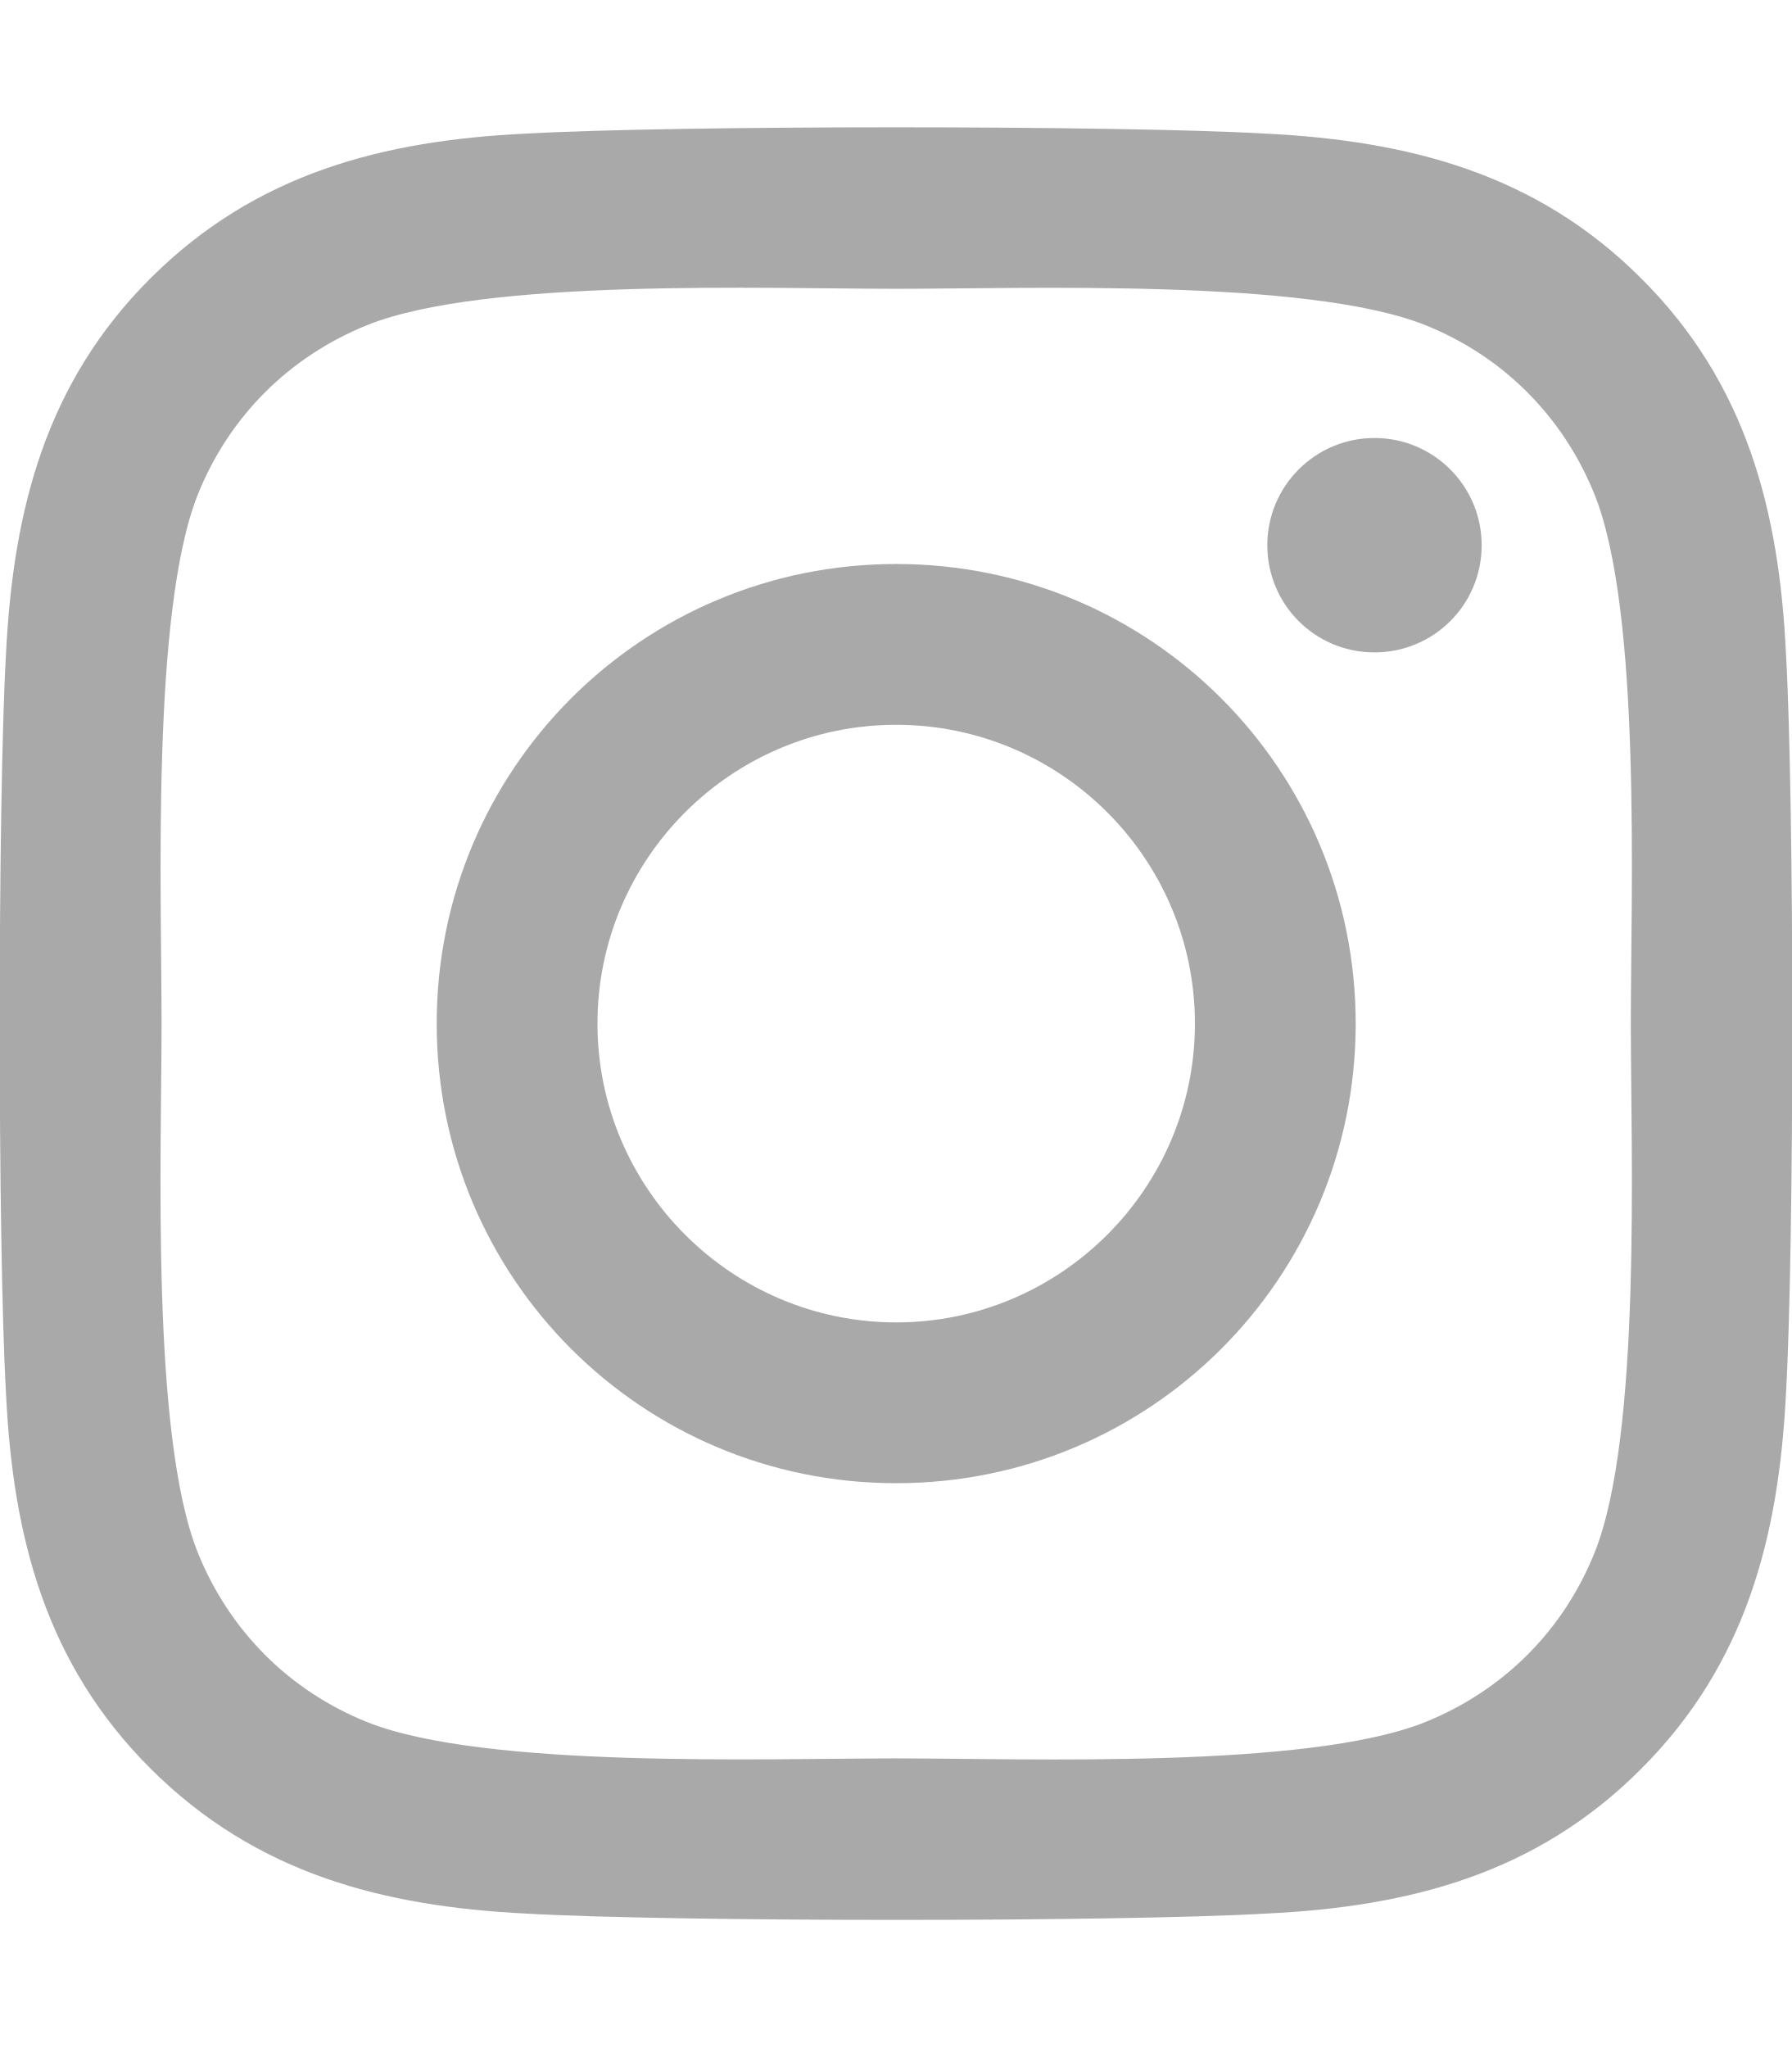
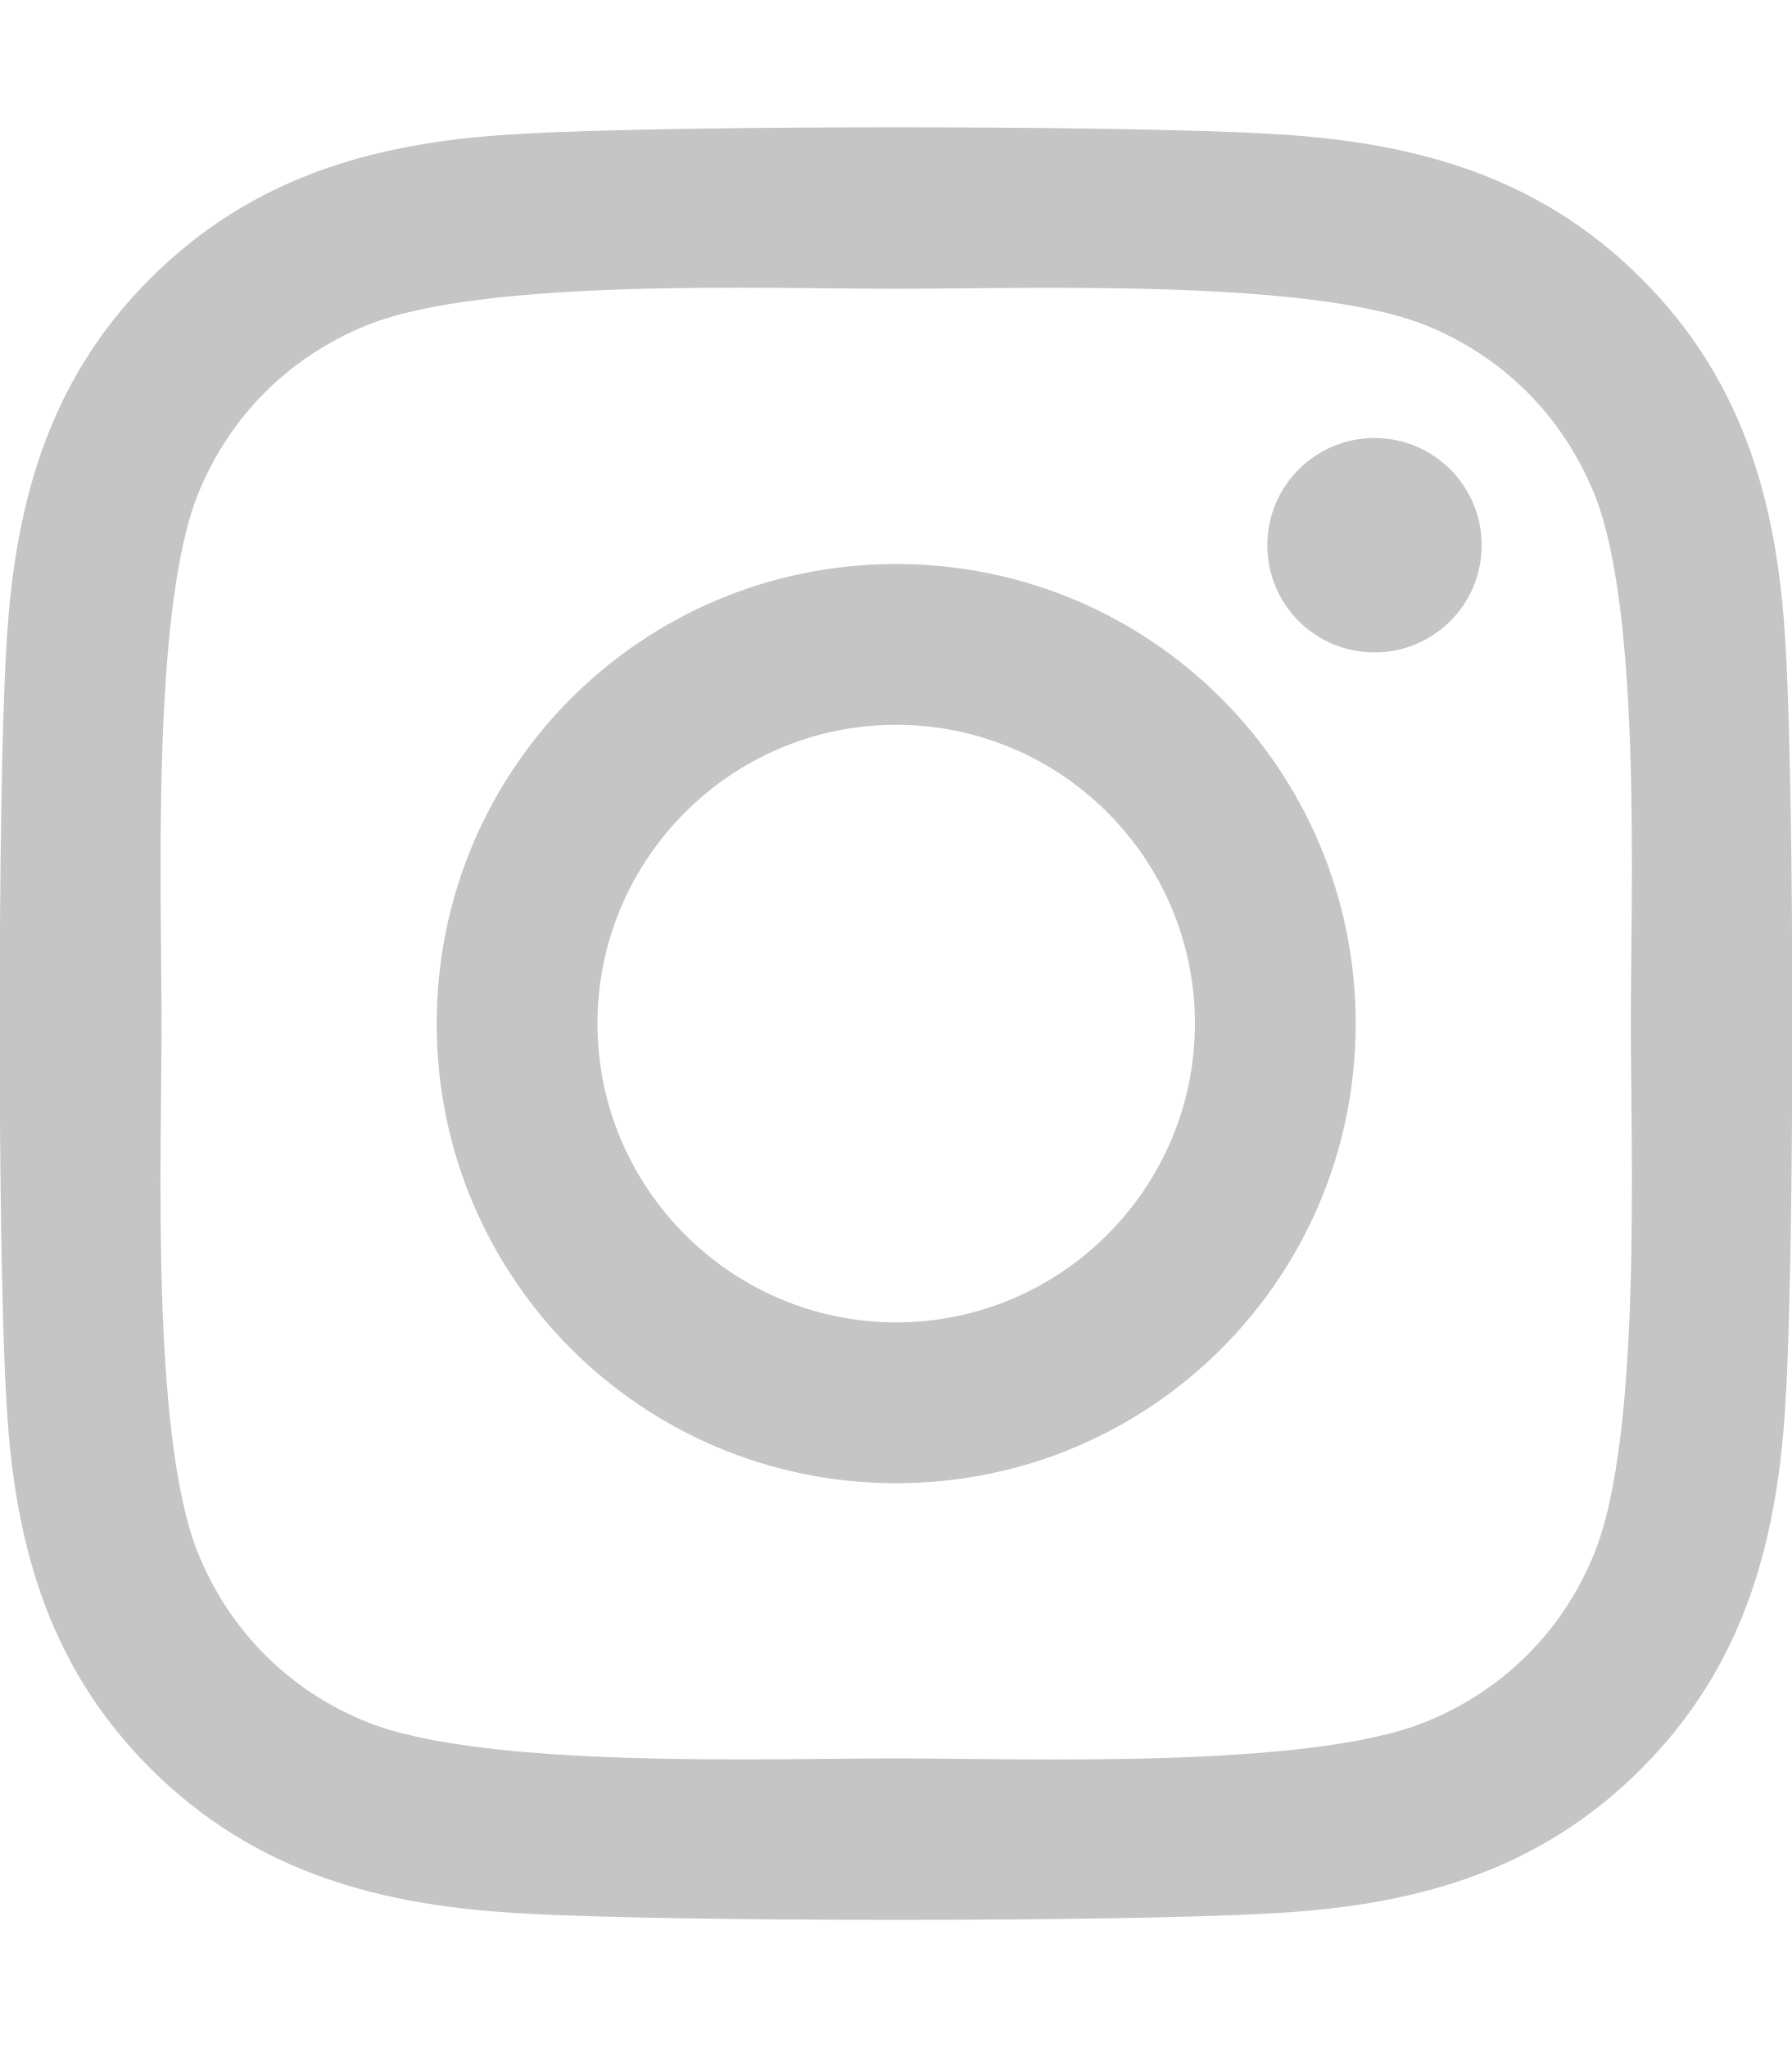
<svg xmlns="http://www.w3.org/2000/svg" aria-hidden="true" focusable="false" data-prefix="fab" data-icon="instagram" class="svg-inline--fa fa-instagram fa-w-14" role="img" viewBox="0 0 448 512">
-   <path fill="#a9a9a9" d="M224.1 141c-63.6 0-114.9 51.3-114.9 114.9s51.3 114.9 114.9 114.9S339 319.5 339 255.9 287.7 141 224.1 141zm0 189.6c-41.1 0-74.7-33.5-74.7-74.7s33.5-74.7 74.7-74.7 74.7 33.5 74.7 74.7-33.6 74.7-74.7 74.7zm146.4-194.3c0 14.9-12 26.8-26.8 26.8-14.9 0-26.8-12-26.8-26.8s12-26.8 26.8-26.8 26.8 12 26.8 26.8zm76.1 27.2c-1.7-35.9-9.9-67.7-36.2-93.9-26.2-26.2-58-34.4-93.9-36.2-37-2.1-147.9-2.1-184.9 0-35.8 1.7-67.6 9.9-93.9 36.1s-34.4 58-36.2 93.9c-2.1 37-2.1 147.9 0 184.9 1.7 35.9 9.9 67.7 36.2 93.9s58 34.4 93.9 36.2c37 2.1 147.9 2.1 184.9 0 35.9-1.7 67.7-9.9 93.9-36.2 26.2-26.2 34.4-58 36.2-93.9 2.1-37 2.1-147.8 0-184.8zM398.8 388c-7.8 19.6-22.9 34.7-42.6 42.6-29.5 11.7-99.5 9-132.1 9s-102.7 2.6-132.1-9c-19.6-7.8-34.7-22.9-42.6-42.6-11.7-29.5-9-99.5-9-132.1s-2.6-102.7 9-132.1c7.8-19.6 22.9-34.7 42.6-42.6 29.5-11.7 99.5-9 132.1-9s102.7-2.6 132.1 9c19.6 7.8 34.7 22.9 42.6 42.6 11.7 29.5 9 99.5 9 132.1s2.7 102.7-9 132.1z" />
+   <path fill="#c5c5c5" d="M224.1 141c-63.6 0-114.9 51.3-114.9 114.9s51.3 114.9 114.9 114.9S339 319.5 339 255.9 287.7 141 224.1 141zm0 189.6c-41.1 0-74.7-33.5-74.7-74.7s33.5-74.7 74.7-74.7 74.7 33.5 74.7 74.7-33.6 74.7-74.7 74.7zm146.4-194.3c0 14.9-12 26.8-26.8 26.8-14.9 0-26.8-12-26.8-26.8s12-26.8 26.8-26.8 26.8 12 26.8 26.8zm76.1 27.2c-1.7-35.9-9.9-67.7-36.2-93.9-26.2-26.2-58-34.4-93.9-36.2-37-2.1-147.9-2.1-184.9 0-35.8 1.7-67.6 9.9-93.9 36.1s-34.4 58-36.2 93.9c-2.1 37-2.1 147.9 0 184.9 1.7 35.9 9.9 67.7 36.2 93.9s58 34.4 93.9 36.2c37 2.1 147.9 2.1 184.9 0 35.9-1.7 67.7-9.9 93.9-36.2 26.2-26.2 34.4-58 36.2-93.9 2.1-37 2.1-147.8 0-184.8zM398.8 388c-7.8 19.6-22.9 34.7-42.6 42.6-29.5 11.7-99.5 9-132.1 9s-102.7 2.6-132.1-9c-19.6-7.8-34.7-22.9-42.6-42.6-11.7-29.5-9-99.5-9-132.1s-2.6-102.7 9-132.1c7.8-19.6 22.9-34.7 42.6-42.6 29.5-11.7 99.5-9 132.1-9s102.7-2.6 132.1 9c19.6 7.8 34.7 22.9 42.6 42.6 11.7 29.5 9 99.5 9 132.1s2.7 102.7-9 132.1z" />
</svg>
